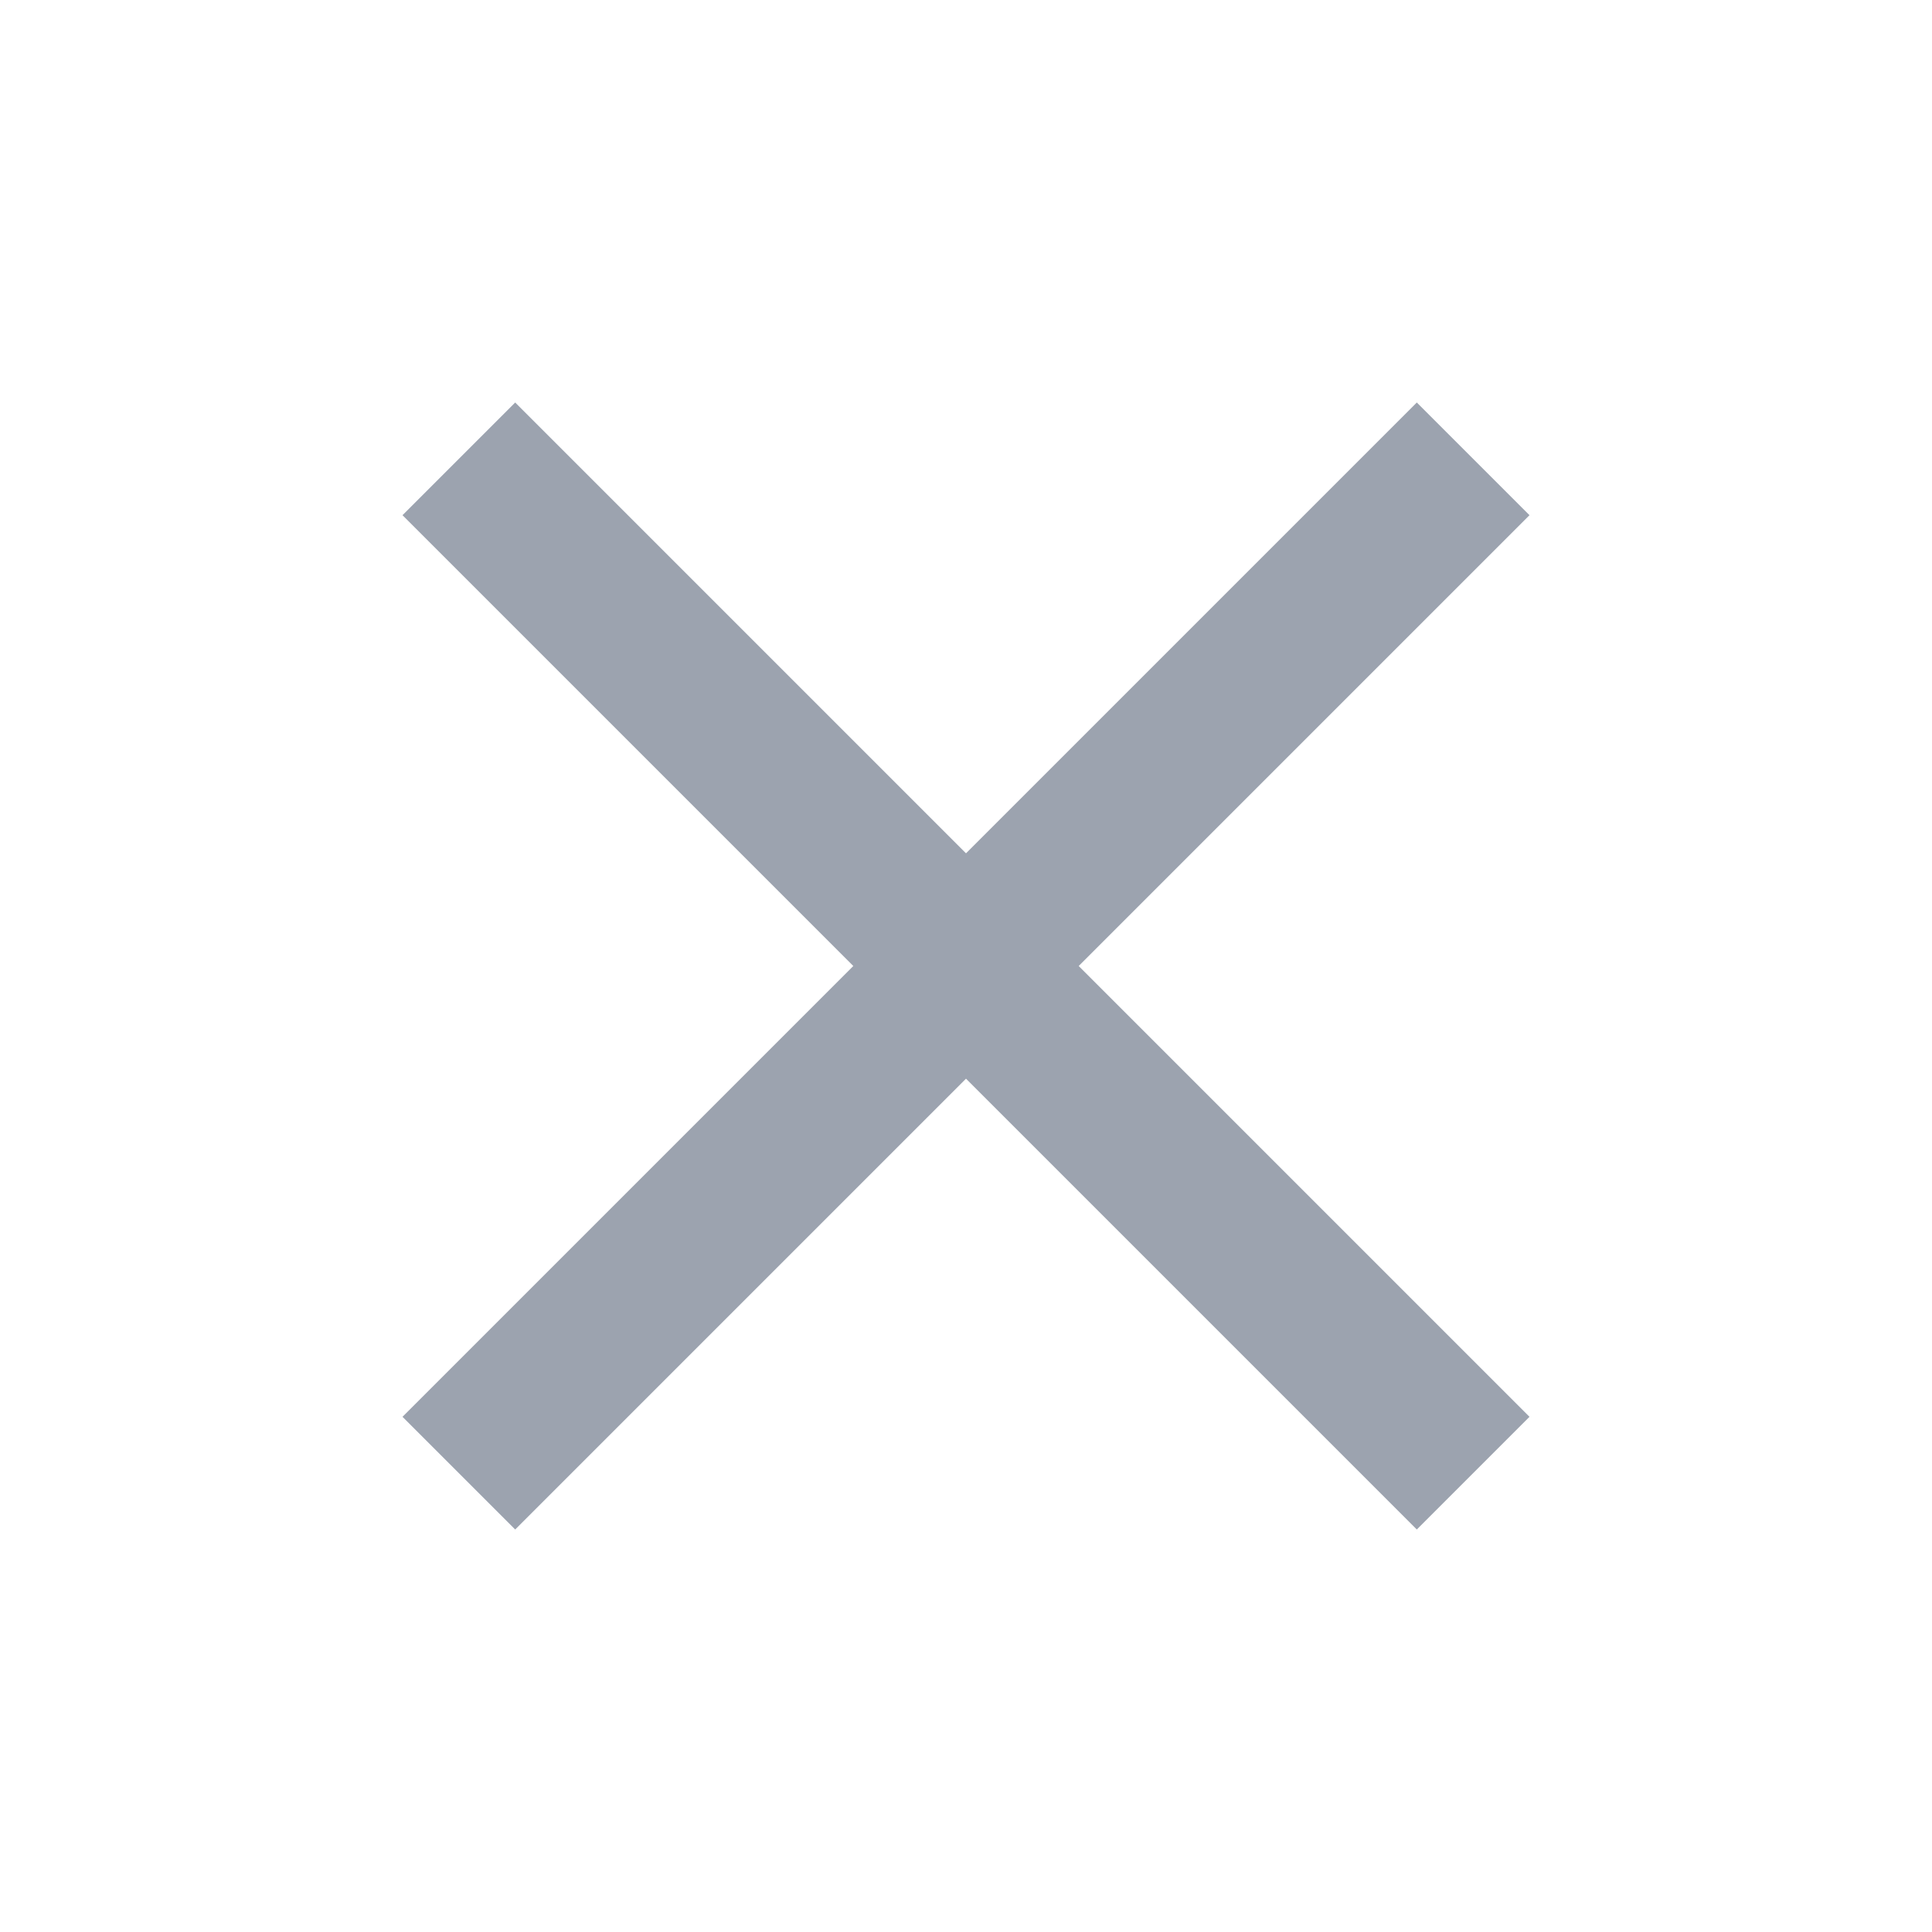
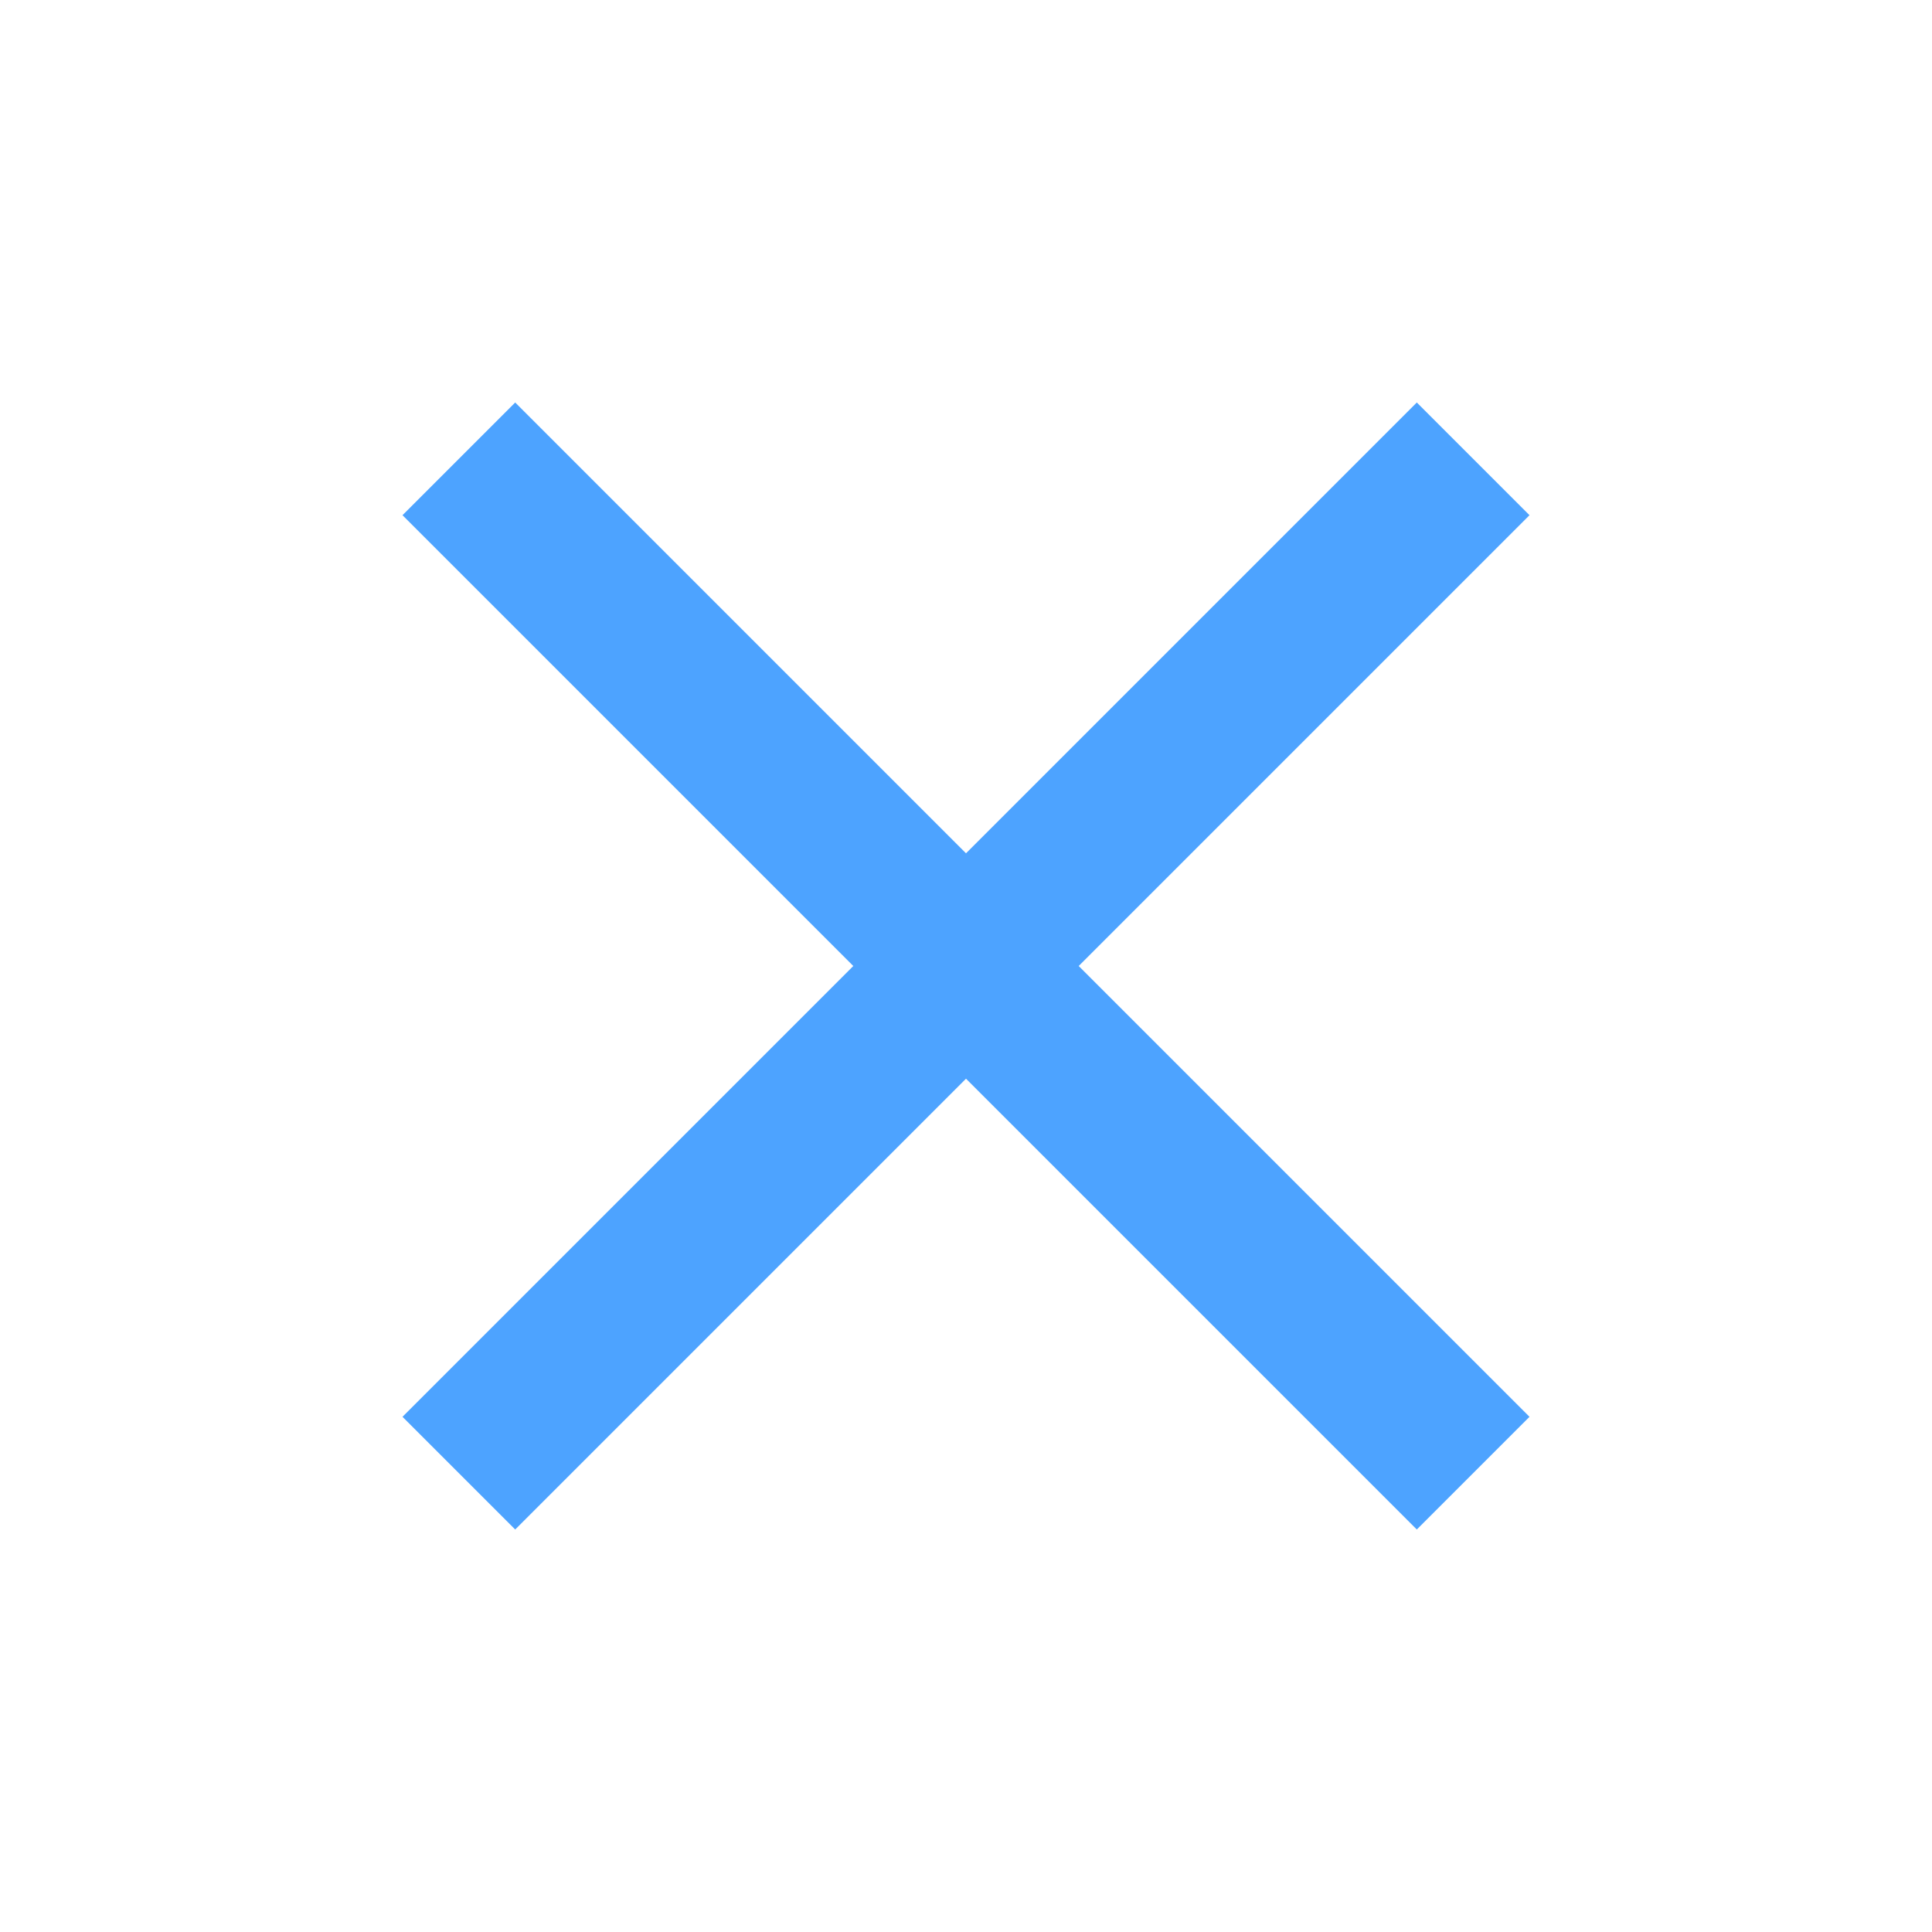
- <svg xmlns="http://www.w3.org/2000/svg" height="24px" viewBox="0 -960 960 960" width="24px" fill="#9ca3af">
+ <svg xmlns="http://www.w3.org/2000/svg" height="24px" viewBox="0 -960 960 960" width="24px" fill="#4DA3FF">
  <path d="m256-200-56-56 224-224-224-224 56-56 224 224 224-224 56 56-224 224 224 224-56 56-224-224-224 224Z" />
</svg>
